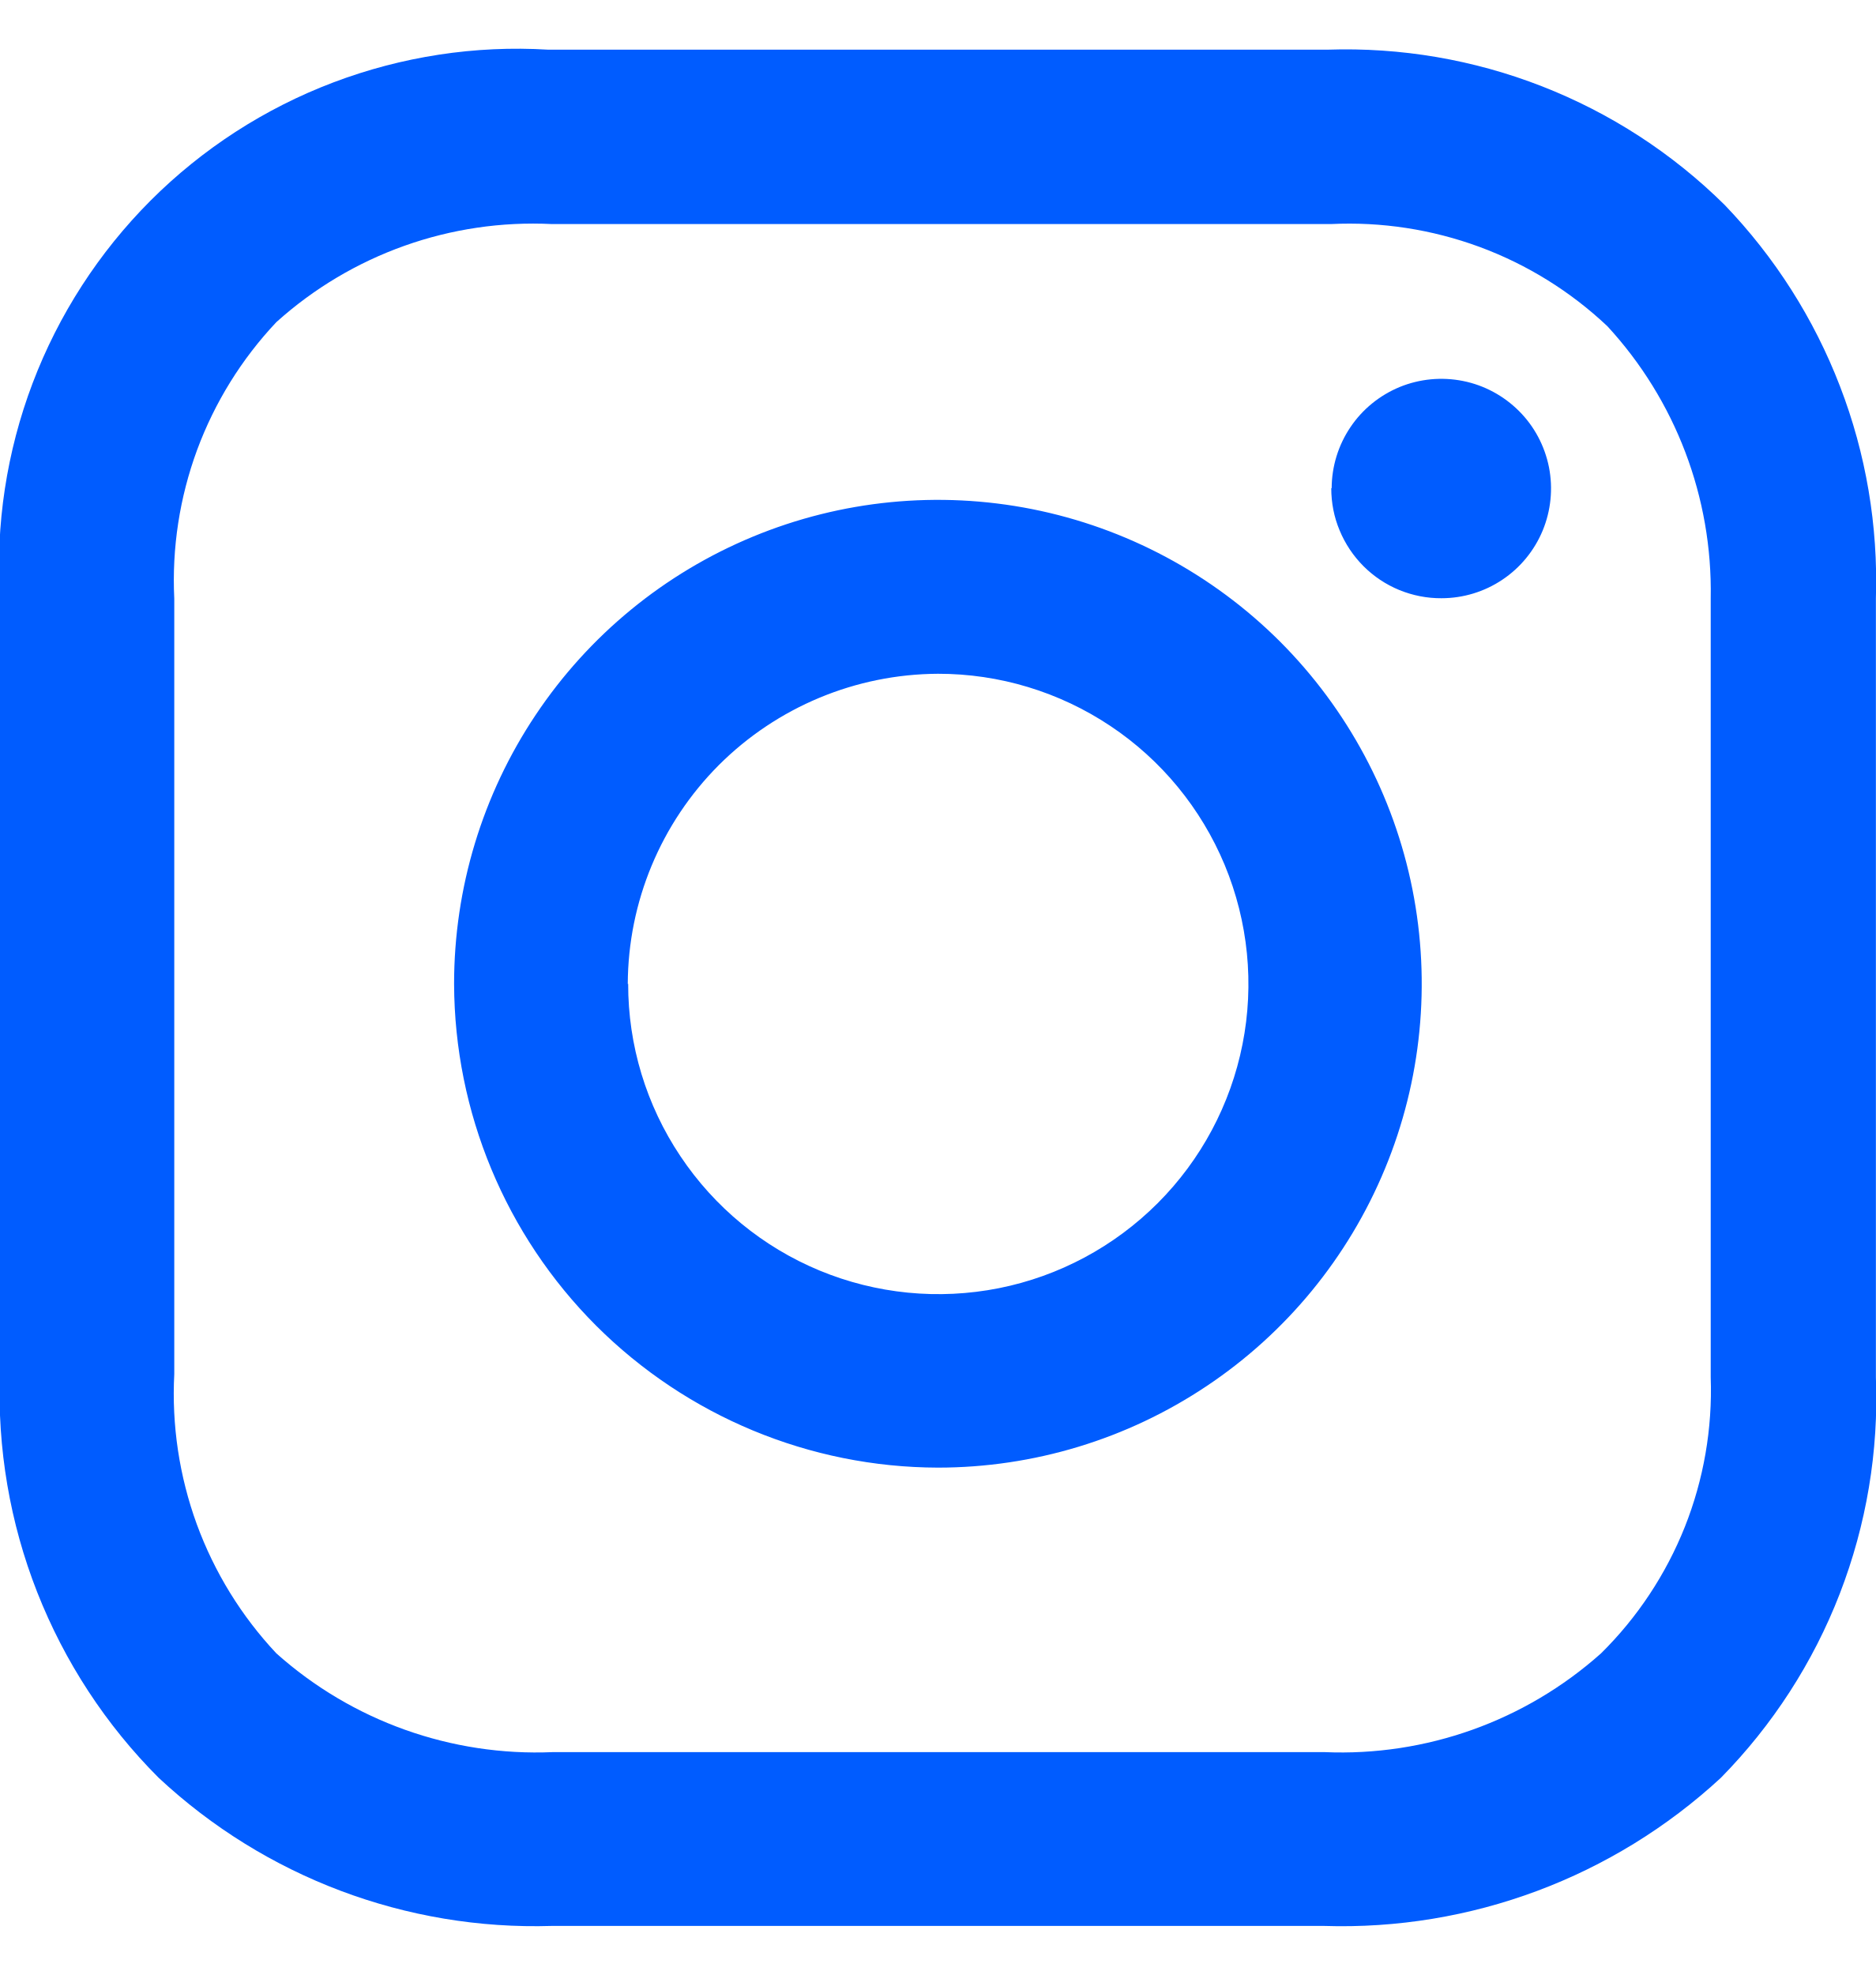
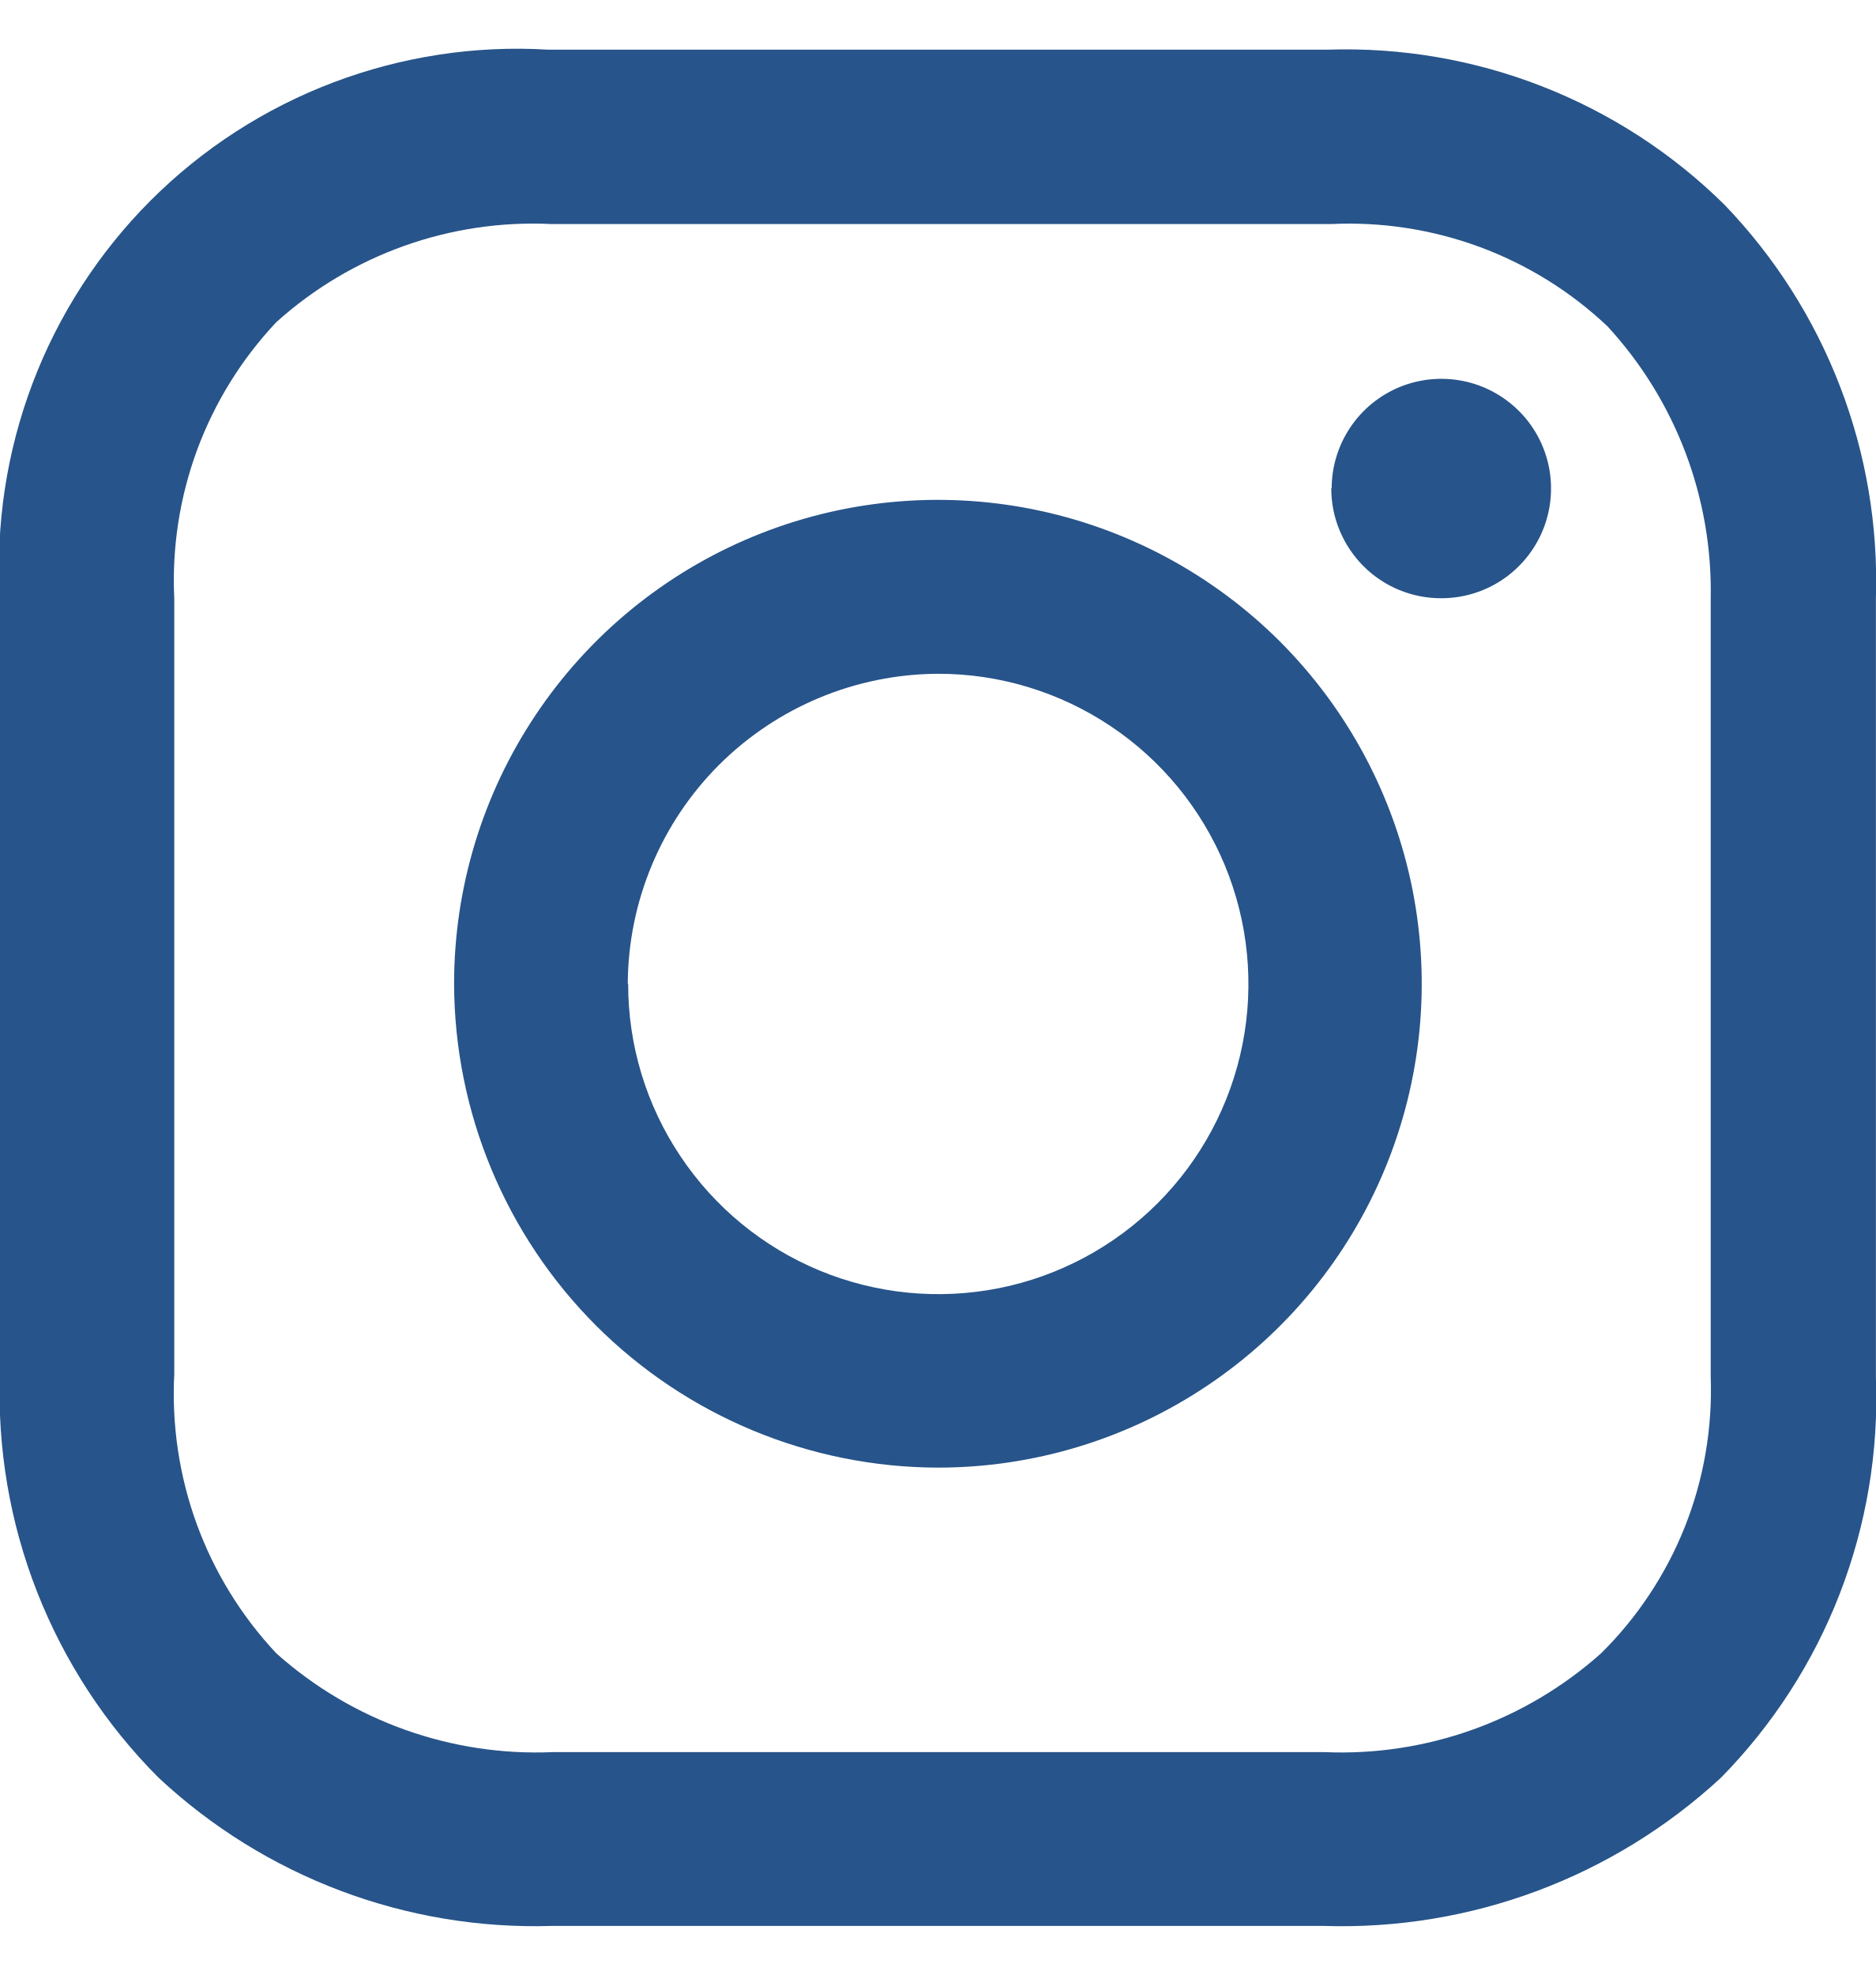
<svg xmlns="http://www.w3.org/2000/svg" width="19" height="20" viewBox="0 0 19 20" fill="none">
-   <path d="M5.591 19.503C4.117 19.549 2.685 19.009 1.607 18.003C1.072 17.468 0.654 16.828 0.377 16.124C0.1 15.42 -0.028 14.666 -0.001 13.91V6.058C-0.046 5.317 0.067 4.575 0.33 3.881C0.593 3.187 1.001 2.556 1.525 2.031C2.05 1.506 2.681 1.098 3.375 0.835C4.069 0.572 4.811 0.458 5.552 0.503H13.445C14.187 0.478 14.926 0.604 15.617 0.874C16.309 1.144 16.938 1.552 17.466 2.074C17.974 2.602 18.372 3.227 18.635 3.911C18.899 4.595 19.022 5.325 18.999 6.058V13.949C19.028 14.696 18.903 15.441 18.633 16.139C18.363 16.836 17.953 17.47 17.429 18.003C16.337 19.012 14.893 19.551 13.407 19.503H5.591ZM2.799 3.262C2.447 3.635 2.174 4.076 1.996 4.557C1.819 5.038 1.74 5.55 1.765 6.062V13.915C1.738 14.432 1.816 14.949 1.993 15.435C2.171 15.921 2.445 16.366 2.799 16.743C3.566 17.428 4.571 17.787 5.599 17.743H13.415C14.443 17.787 15.447 17.428 16.215 16.743C16.583 16.38 16.872 15.943 17.064 15.462C17.255 14.981 17.344 14.466 17.326 13.948V6.058C17.345 5.039 16.97 4.052 16.279 3.303C15.906 2.951 15.466 2.678 14.984 2.5C14.503 2.323 13.991 2.244 13.479 2.269H5.591C4.566 2.218 3.562 2.575 2.799 3.262ZM4.599 9.962C4.599 8.993 4.886 8.046 5.425 7.24C5.963 6.434 6.728 5.806 7.624 5.435C8.519 5.064 9.504 4.967 10.455 5.156C11.405 5.345 12.278 5.812 12.964 6.497C13.649 7.183 14.116 8.056 14.305 9.006C14.494 9.957 14.397 10.942 14.026 11.837C13.655 12.733 13.027 13.498 12.221 14.036C11.415 14.575 10.468 14.862 9.499 14.862C8.201 14.859 6.957 14.342 6.038 13.425C5.12 12.507 4.603 11.263 4.599 9.965V9.962ZM6.362 9.962C6.361 10.584 6.545 11.191 6.891 11.708C7.236 12.225 7.726 12.628 8.3 12.866C8.875 13.104 9.506 13.166 10.116 13.045C10.725 12.924 11.285 12.624 11.725 12.184C12.164 11.745 12.463 11.185 12.584 10.575C12.705 9.966 12.642 9.334 12.404 8.76C12.165 8.186 11.762 7.695 11.245 7.351C10.728 7.006 10.12 6.822 9.499 6.823C8.667 6.827 7.87 7.159 7.281 7.747C6.693 8.336 6.361 9.133 6.358 9.965L6.362 9.962ZM13.487 4.942C13.488 4.723 13.554 4.508 13.677 4.326C13.799 4.144 13.973 4.003 14.176 3.919C14.379 3.836 14.602 3.815 14.817 3.858C15.033 3.901 15.23 4.008 15.385 4.163C15.54 4.318 15.645 4.516 15.688 4.732C15.73 4.947 15.708 5.17 15.624 5.373C15.54 5.575 15.398 5.749 15.215 5.871C15.033 5.993 14.818 6.058 14.599 6.058C14.452 6.059 14.307 6.03 14.172 5.975C14.036 5.919 13.913 5.837 13.81 5.734C13.706 5.63 13.624 5.507 13.568 5.372C13.511 5.237 13.483 5.092 13.483 4.945L13.487 4.942Z" fill="#005CFF" />
+   <path d="M5.591 19.503C4.117 19.549 2.685 19.009 1.607 18.003C1.072 17.468 0.654 16.828 0.377 16.124C0.1 15.42 -0.028 14.666 -0.001 13.91V6.058C-0.046 5.317 0.067 4.575 0.33 3.881C0.593 3.187 1.001 2.556 1.525 2.031C2.05 1.506 2.681 1.098 3.375 0.835C4.069 0.572 4.811 0.458 5.552 0.503H13.445C14.187 0.478 14.926 0.604 15.617 0.874C16.309 1.144 16.938 1.552 17.466 2.074C17.974 2.602 18.372 3.227 18.635 3.911C18.899 4.595 19.022 5.325 18.999 6.058V13.949C19.028 14.696 18.903 15.441 18.633 16.139C18.363 16.836 17.953 17.47 17.429 18.003C16.337 19.012 14.893 19.551 13.407 19.503H5.591ZM2.799 3.262C2.447 3.635 2.174 4.076 1.996 4.557C1.819 5.038 1.74 5.55 1.765 6.062V13.915C1.738 14.432 1.816 14.949 1.993 15.435C2.171 15.921 2.445 16.366 2.799 16.743C3.566 17.428 4.571 17.787 5.599 17.743H13.415C14.443 17.787 15.447 17.428 16.215 16.743C16.583 16.38 16.872 15.943 17.064 15.462C17.255 14.981 17.344 14.466 17.326 13.948V6.058C17.345 5.039 16.97 4.052 16.279 3.303C15.906 2.951 15.466 2.678 14.984 2.5C14.503 2.323 13.991 2.244 13.479 2.269H5.591C4.566 2.218 3.562 2.575 2.799 3.262ZM4.599 9.962C4.599 8.993 4.886 8.046 5.425 7.24C5.963 6.434 6.728 5.806 7.624 5.435C8.519 5.064 9.504 4.967 10.455 5.156C11.405 5.345 12.278 5.812 12.964 6.497C13.649 7.183 14.116 8.056 14.305 9.006C14.494 9.957 14.397 10.942 14.026 11.837C13.655 12.733 13.027 13.498 12.221 14.036C11.415 14.575 10.468 14.862 9.499 14.862C8.201 14.859 6.957 14.342 6.038 13.425C5.12 12.507 4.603 11.263 4.599 9.965V9.962ZM6.362 9.962C6.361 10.584 6.545 11.191 6.891 11.708C7.236 12.225 7.726 12.628 8.3 12.866C8.875 13.104 9.506 13.166 10.116 13.045C10.725 12.924 11.285 12.624 11.725 12.184C12.164 11.745 12.463 11.185 12.584 10.575C12.705 9.966 12.642 9.334 12.404 8.76C12.165 8.186 11.762 7.695 11.245 7.351C10.728 7.006 10.12 6.822 9.499 6.823C8.667 6.827 7.87 7.159 7.281 7.747C6.693 8.336 6.361 9.133 6.358 9.965L6.362 9.962ZM13.487 4.942C13.488 4.723 13.554 4.508 13.677 4.326C13.799 4.144 13.973 4.003 14.176 3.919C14.379 3.836 14.602 3.815 14.817 3.858C15.033 3.901 15.23 4.008 15.385 4.163C15.54 4.318 15.645 4.516 15.688 4.732C15.73 4.947 15.708 5.17 15.624 5.373C15.54 5.575 15.398 5.749 15.215 5.871C15.033 5.993 14.818 6.058 14.599 6.058C14.452 6.059 14.307 6.03 14.172 5.975C14.036 5.919 13.913 5.837 13.81 5.734C13.706 5.63 13.624 5.507 13.568 5.372C13.511 5.237 13.483 5.092 13.483 4.945L13.487 4.942Z" fill="#27548A" />
</svg>
